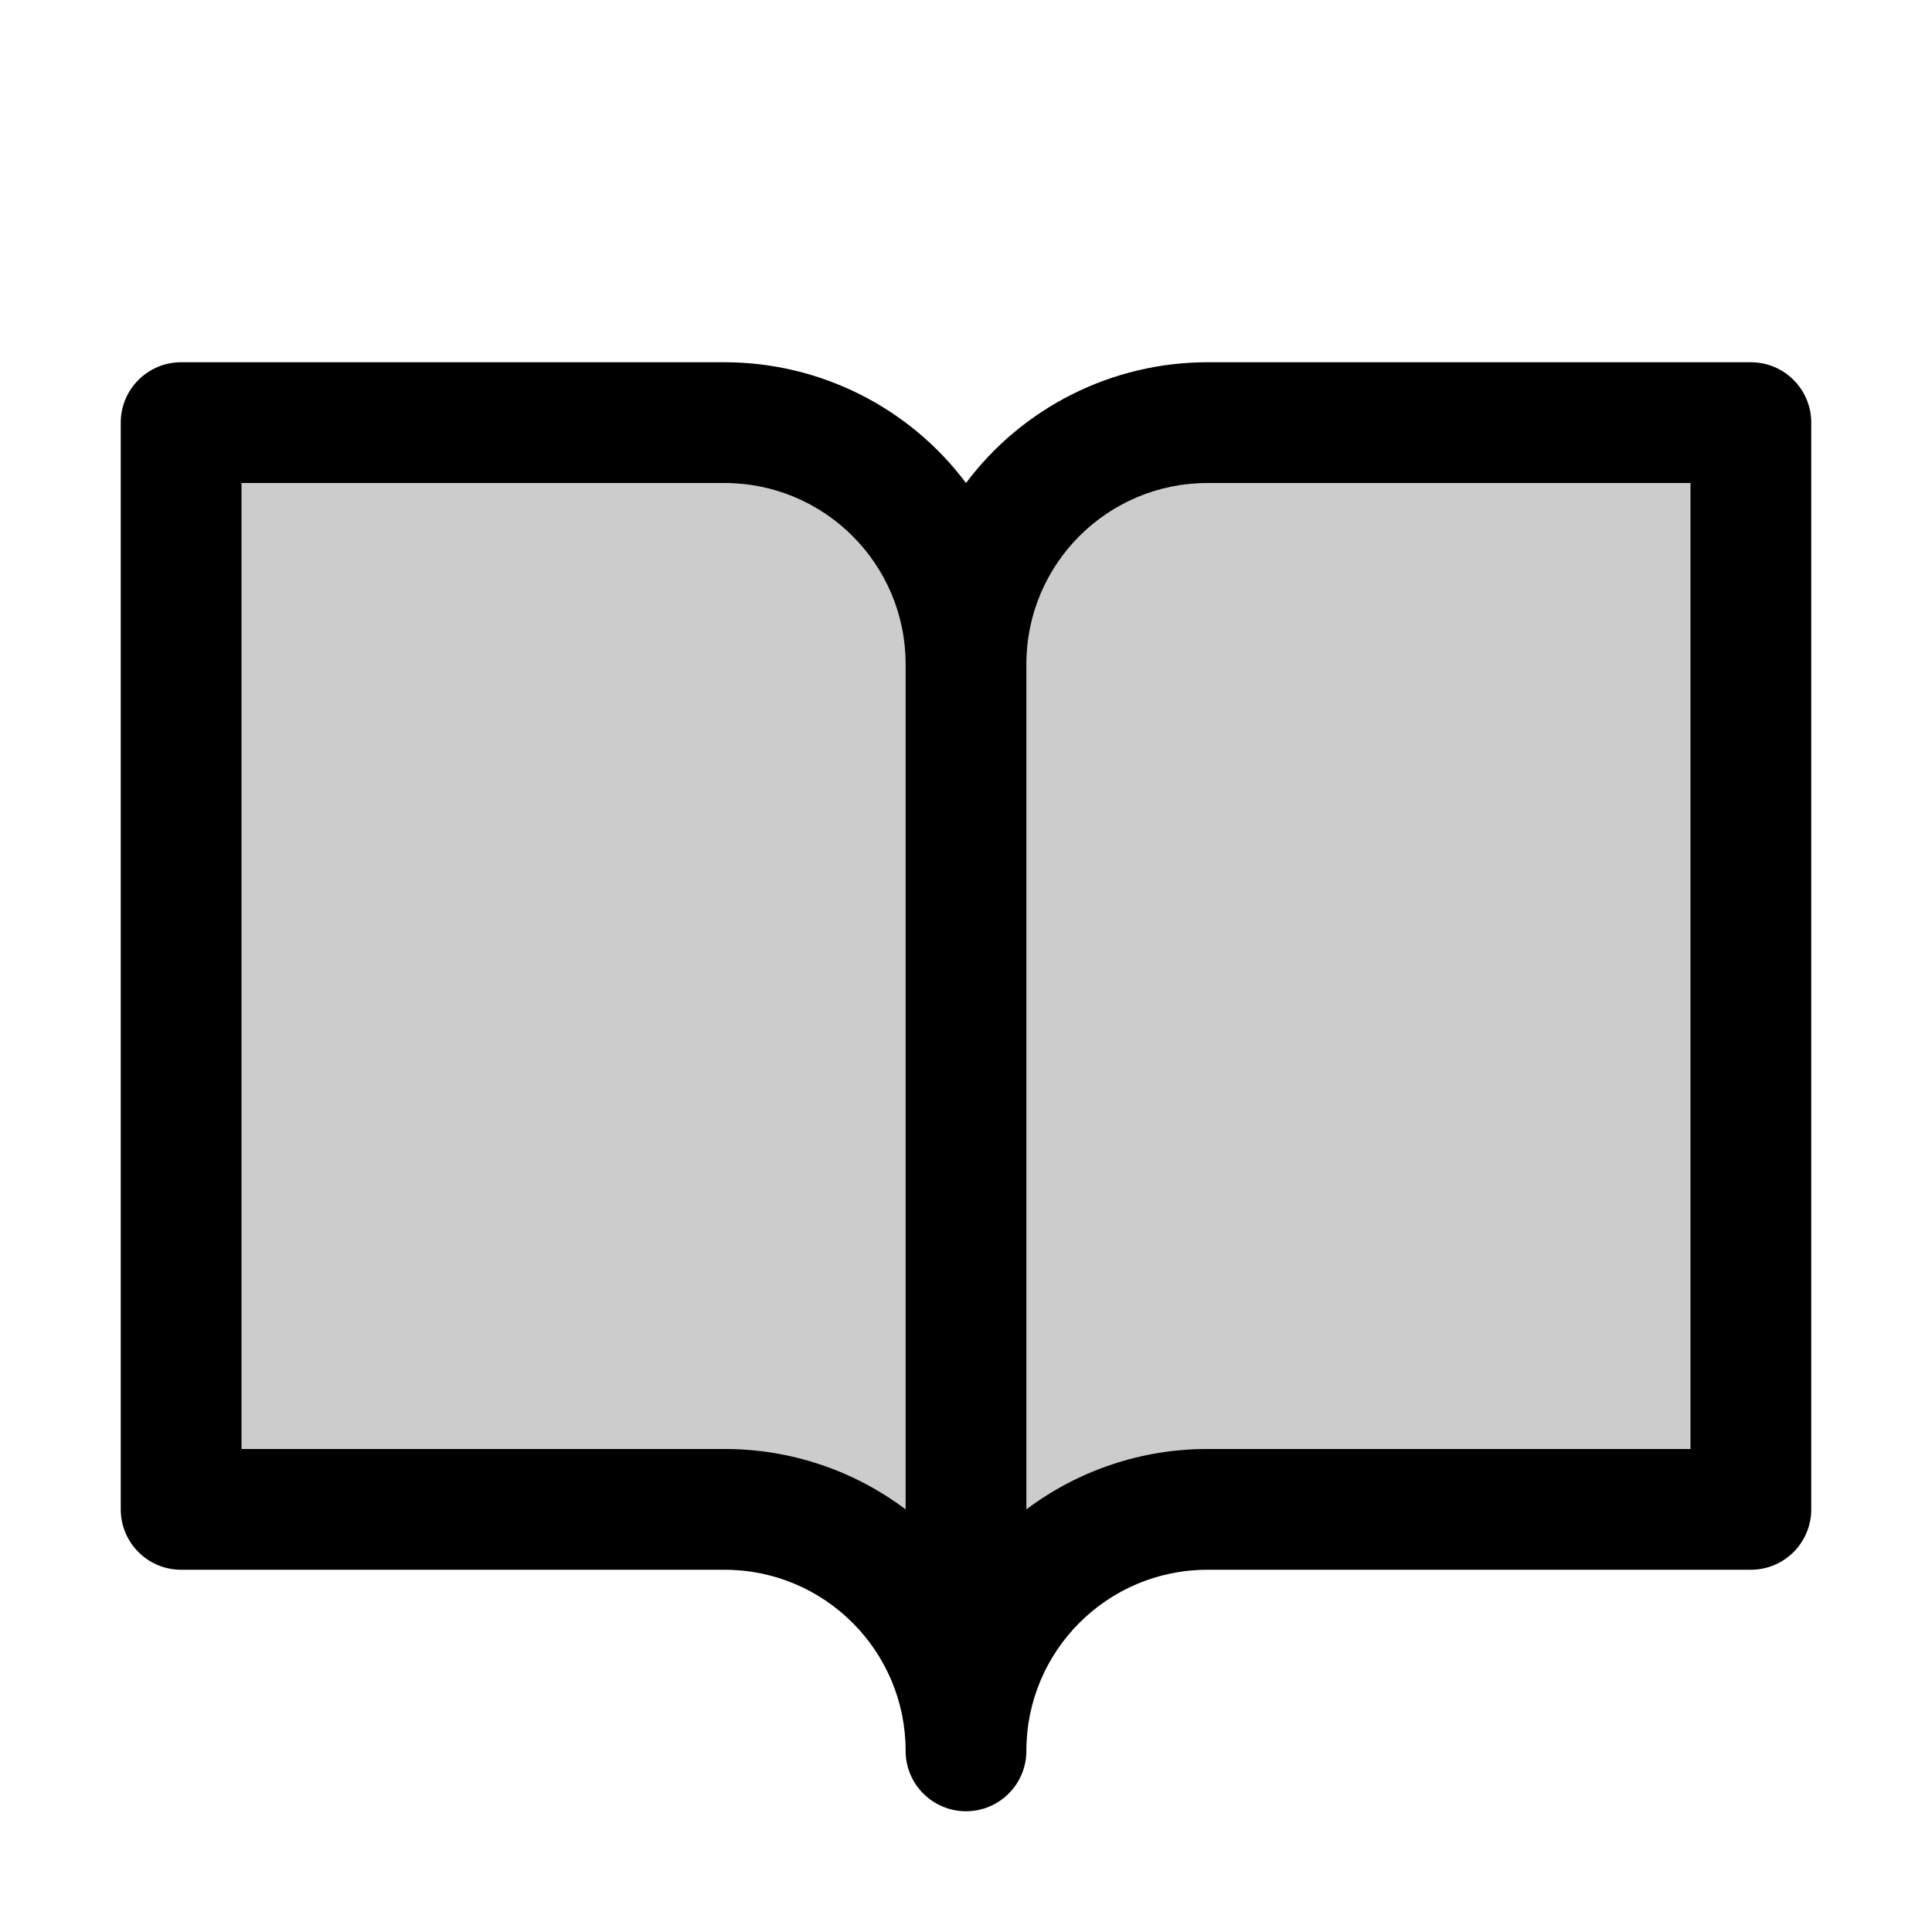
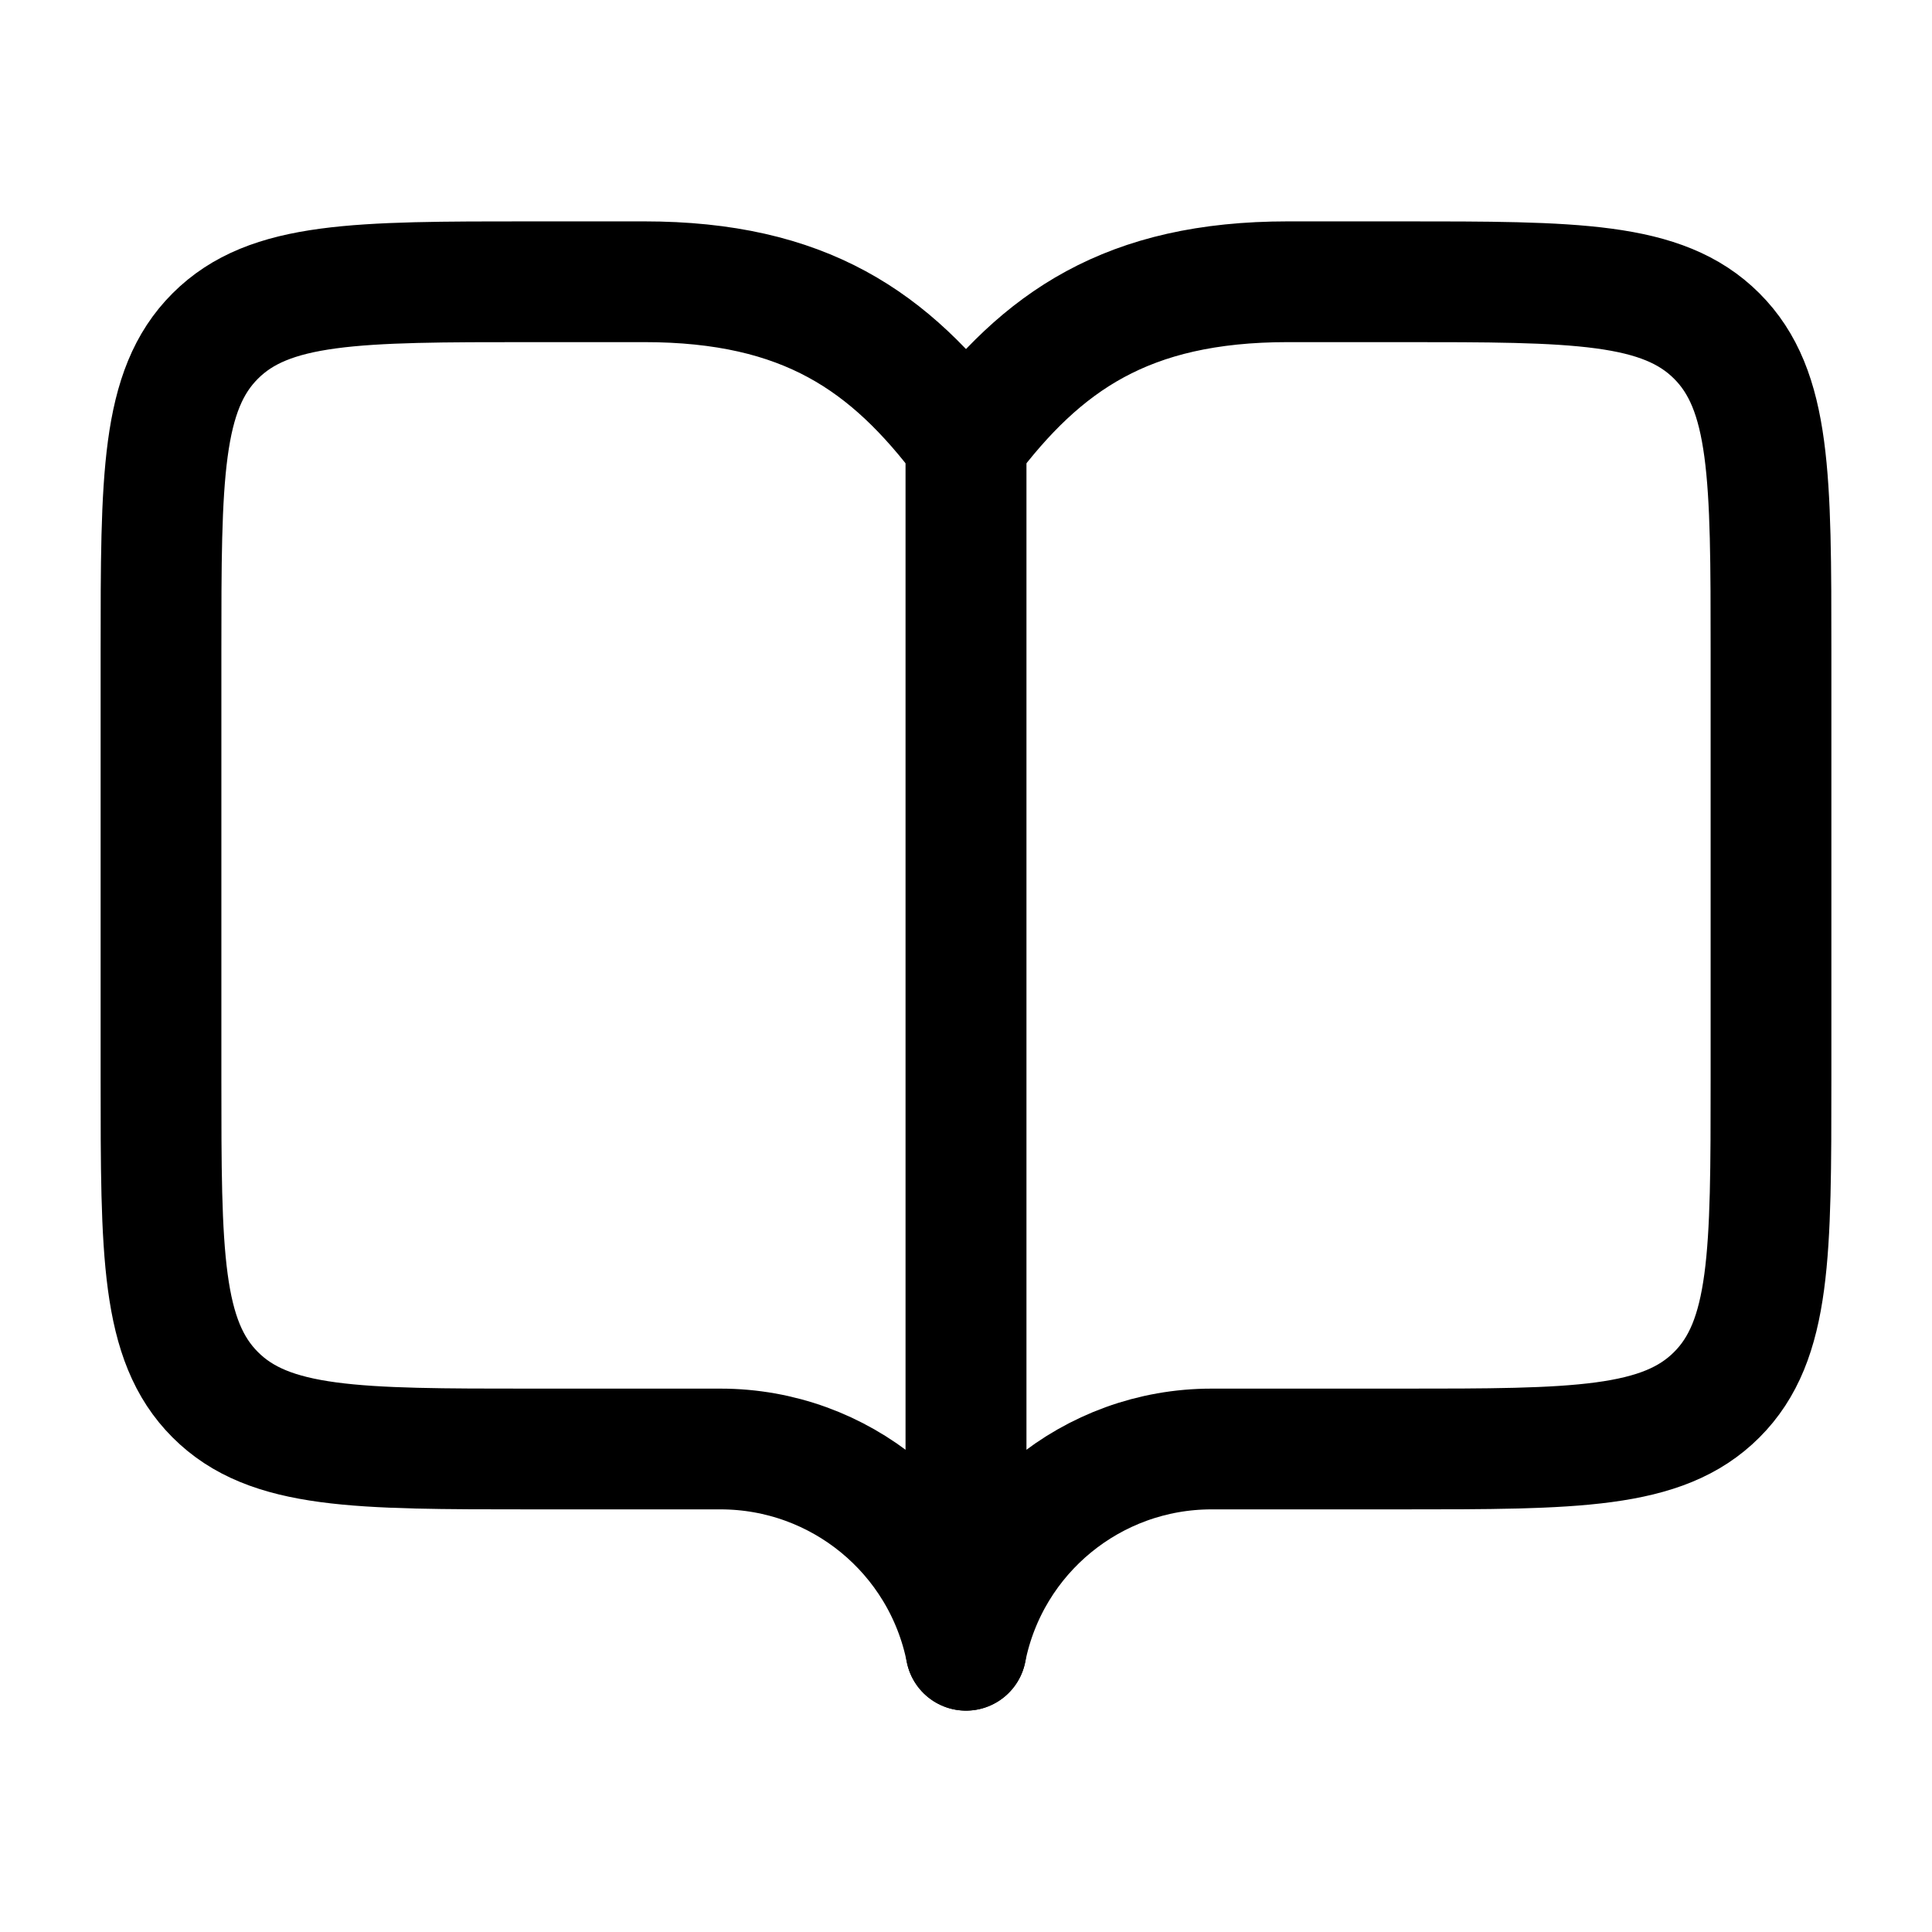
- <svg xmlns="http://www.w3.org/2000/svg" viewBox="0 0 256 256" fill="currentColor">
-   <path d="M232,56V200H160a32,32,0,0,0-32,32,32,32,0,0,0-32-32H24V56H96a32,32,0,0,1,32,32,32,32,0,0,1,32-32Z" opacity="0.2" />
-   <path d="M232,48H160a40,40,0,0,0-32,16A40,40,0,0,0,96,48H24a8,8,0,0,0-8,8V200a8,8,0,0,0,8,8H96a24,24,0,0,1,24,24,8,8,0,0,0,16,0,24,24,0,0,1,24-24h72a8,8,0,0,0,8-8V56A8,8,0,0,0,232,48ZM96,192H32V64H96a24,24,0,0,1,24,24V200A39.81,39.81,0,0,0,96,192Zm128,0H160a39.81,39.81,0,0,0-24,8V88a24,24,0,0,1,24-24h64Z" />
+ <svg xmlns="http://www.w3.org/2000/svg" viewBox="0 0 24 24" fill="none">
+   <path d="M8 3.5H6.6C4.432 3.5 3.348 3.5 2.674 4.174C2 4.847 2 5.931 2 8.1L2 13.4C2 15.568 2 16.653 2.674 17.326C3.347 18 4.431 18 6.6 18H8.95C10.433 18 11.709 19.046 12 20.5V5.5C11.056 4.241 10 3.5 8 3.5Z" stroke="currentColor" stroke-linecap="round" stroke-linejoin="round" stroke-width="1.5" />
+   <path d="M16 3.5H17.4C19.568 3.5 20.652 3.5 21.326 4.174C22 4.847 22 5.931 22 8.1L22 13.4C22 15.568 22 16.653 21.326 17.326C20.653 18 19.568 18 17.4 18H15.05C13.567 18 12.291 19.046 12 20.5V5.5C12.944 4.241 14 3.5 16 3.5Z" stroke="currentColor" stroke-linecap="round" stroke-linejoin="round" stroke-width="1.5" />
</svg>
